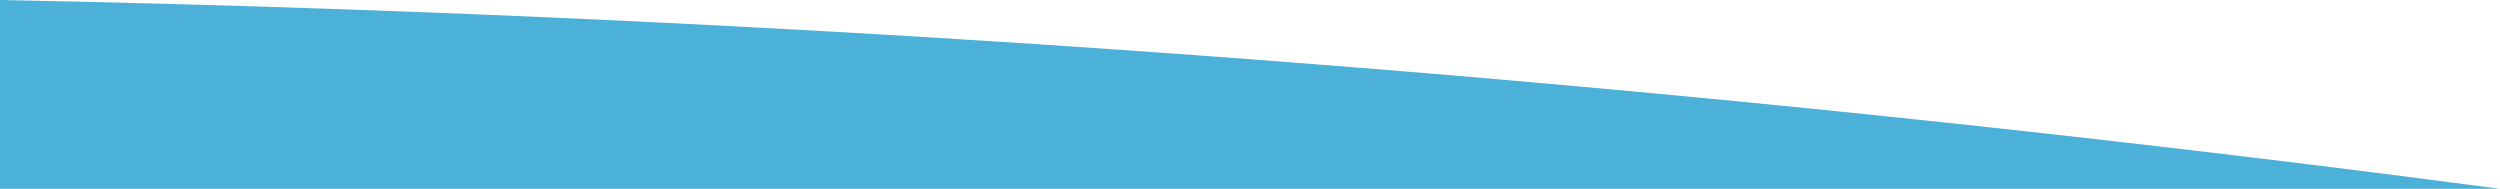
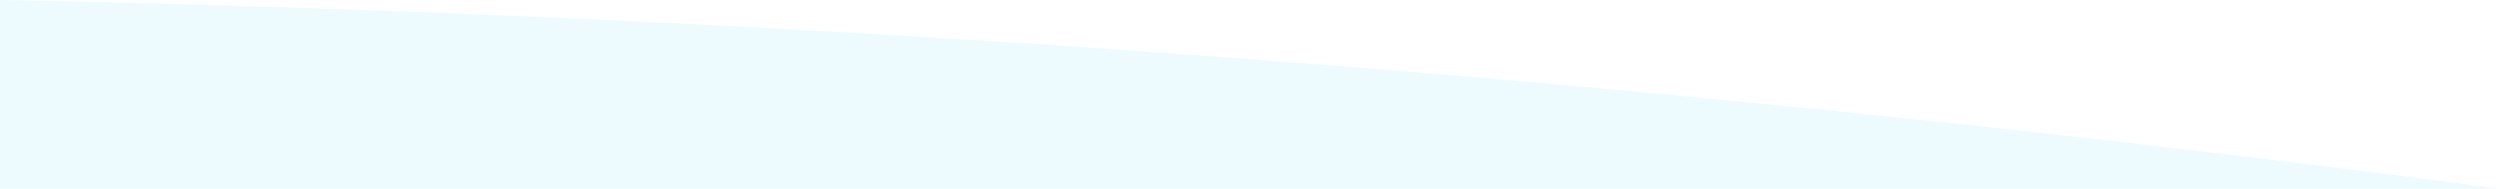
<svg xmlns="http://www.w3.org/2000/svg" preserveAspectRatio="none" viewBox="0 0 1920 145">
  <defs>
-     <style>.cls-1{fill:#4bb1d8;}</style>
+     <style>.cls-1{fill:#edfbff;}</style>
  </defs>
  <g id="Layer_2" data-name="Layer 2">
    <g id="Layer_1-2" data-name="Layer 1">
      <path class="cls-1" d="M1920,145H0V0Q491.07,9.56,980,47,1451,83.06,1920,145Z" />
    </g>
  </g>
</svg>
